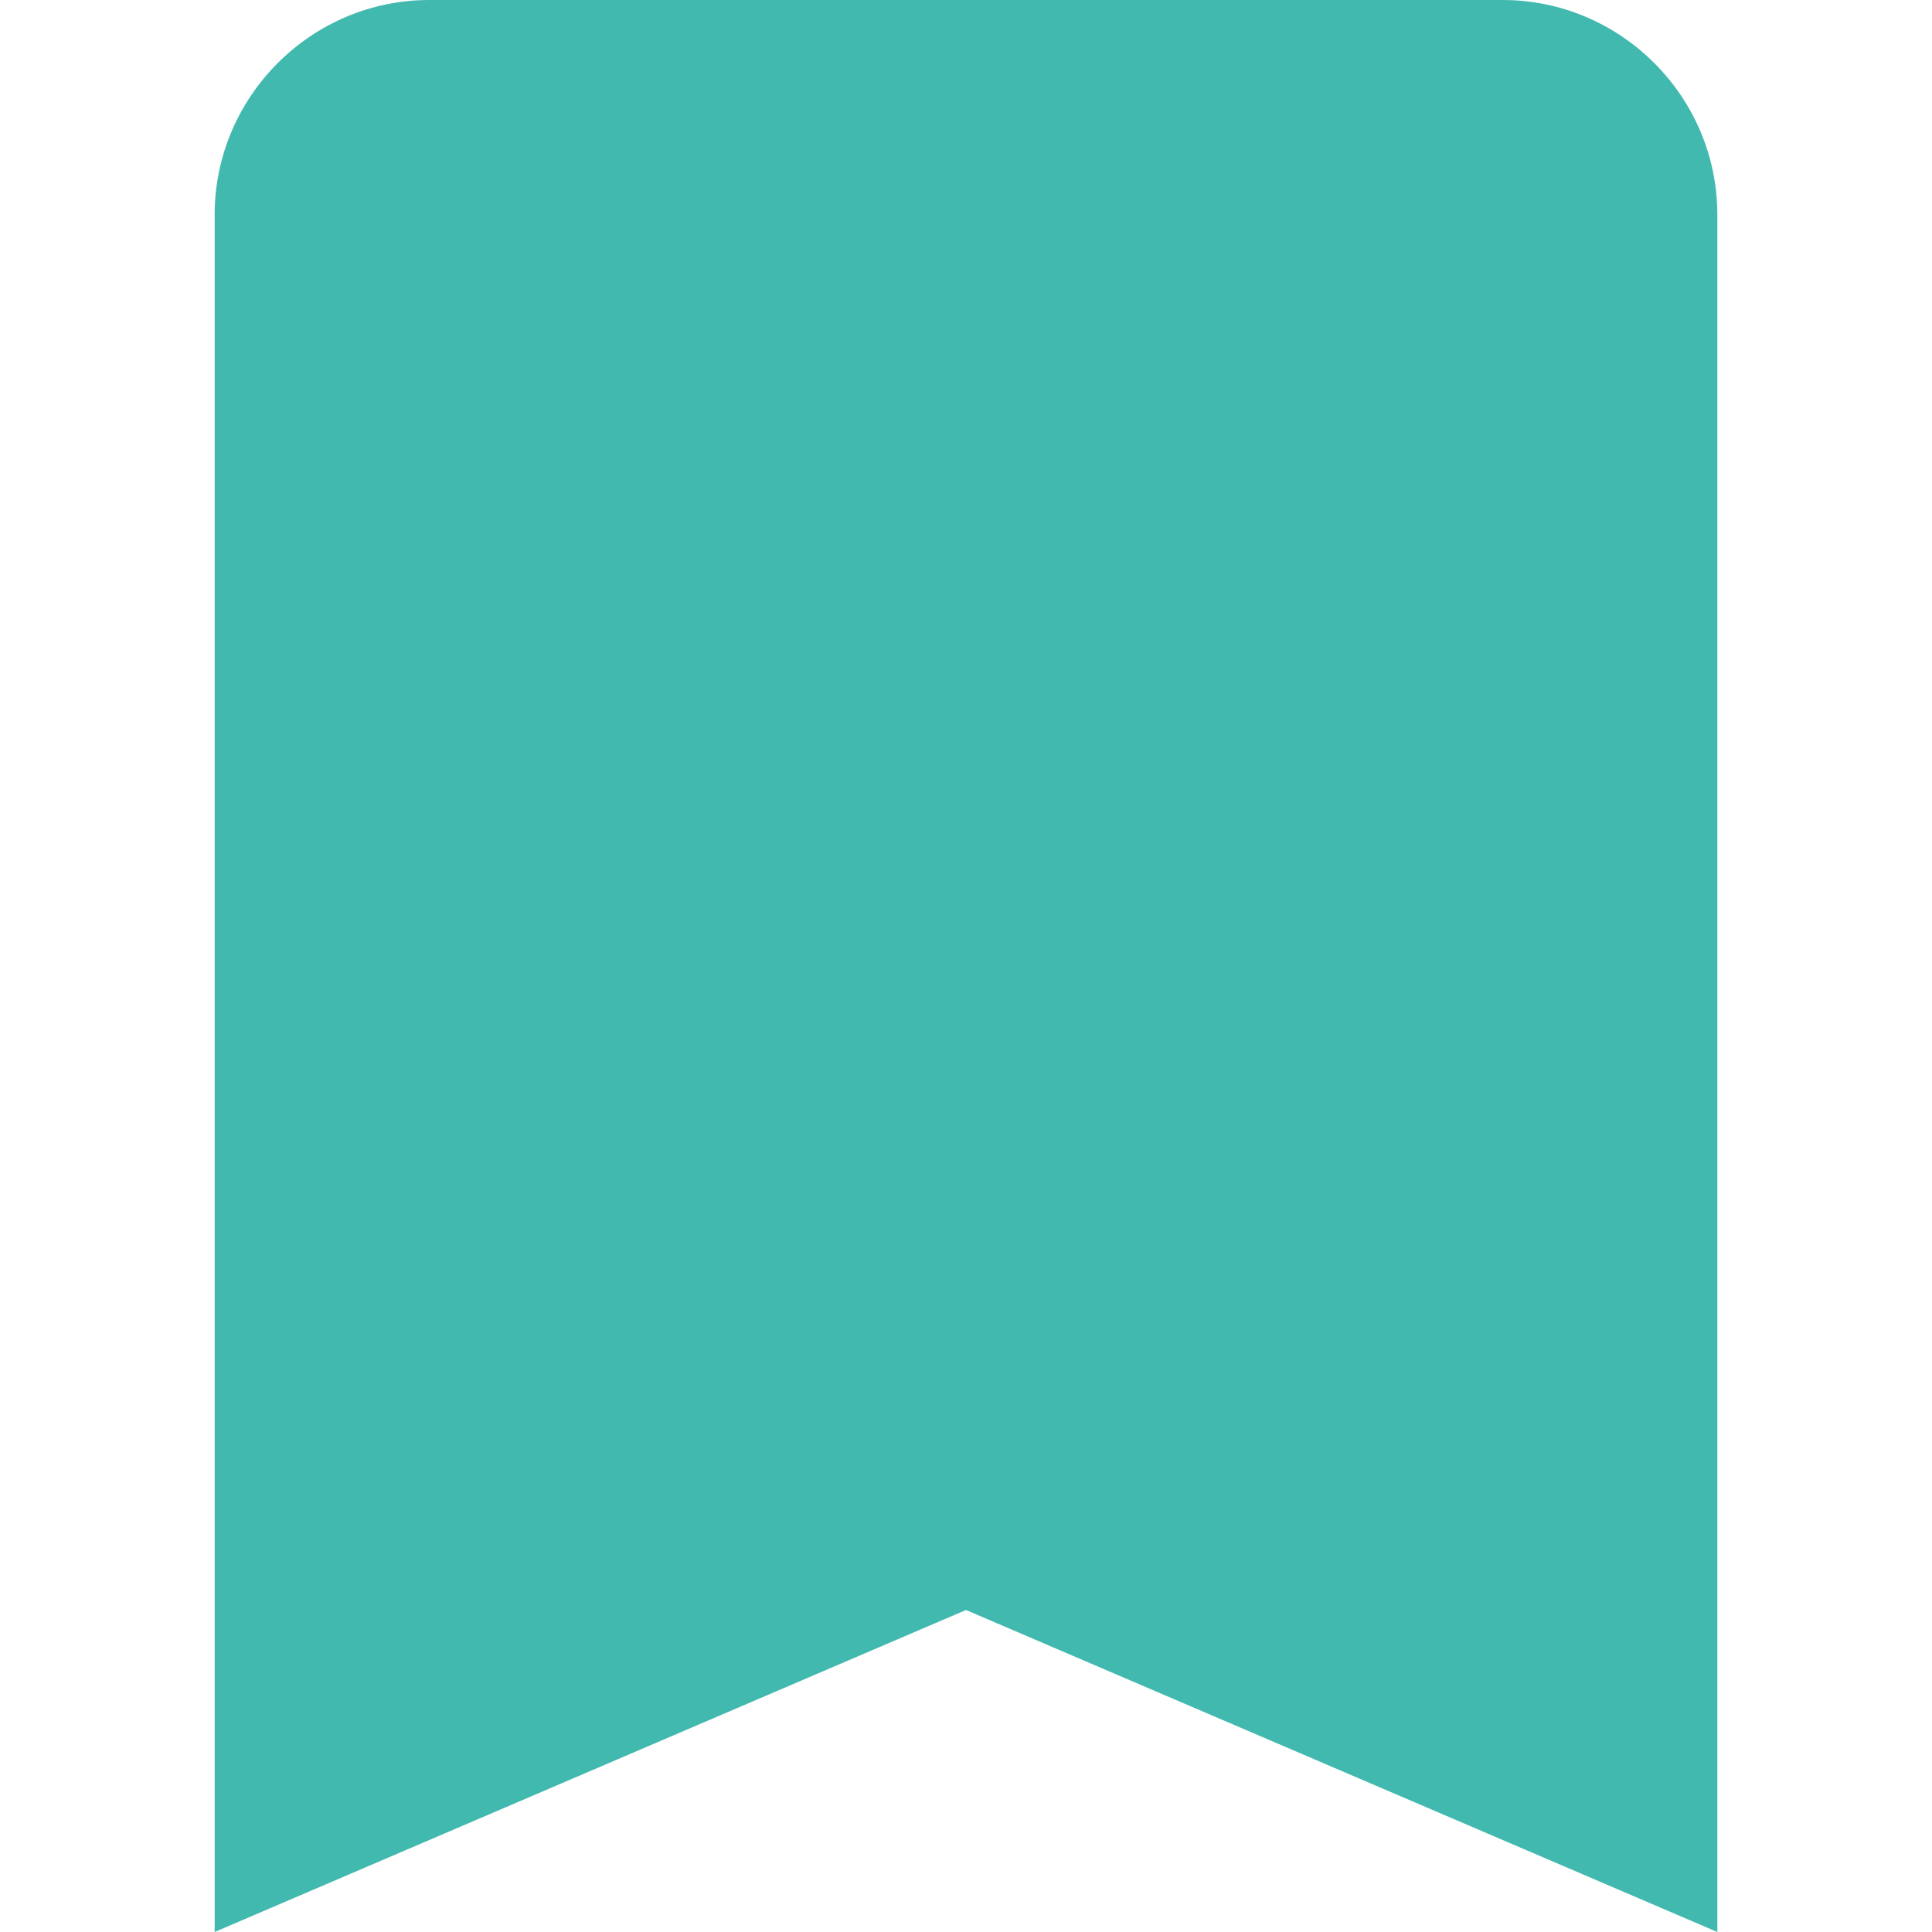
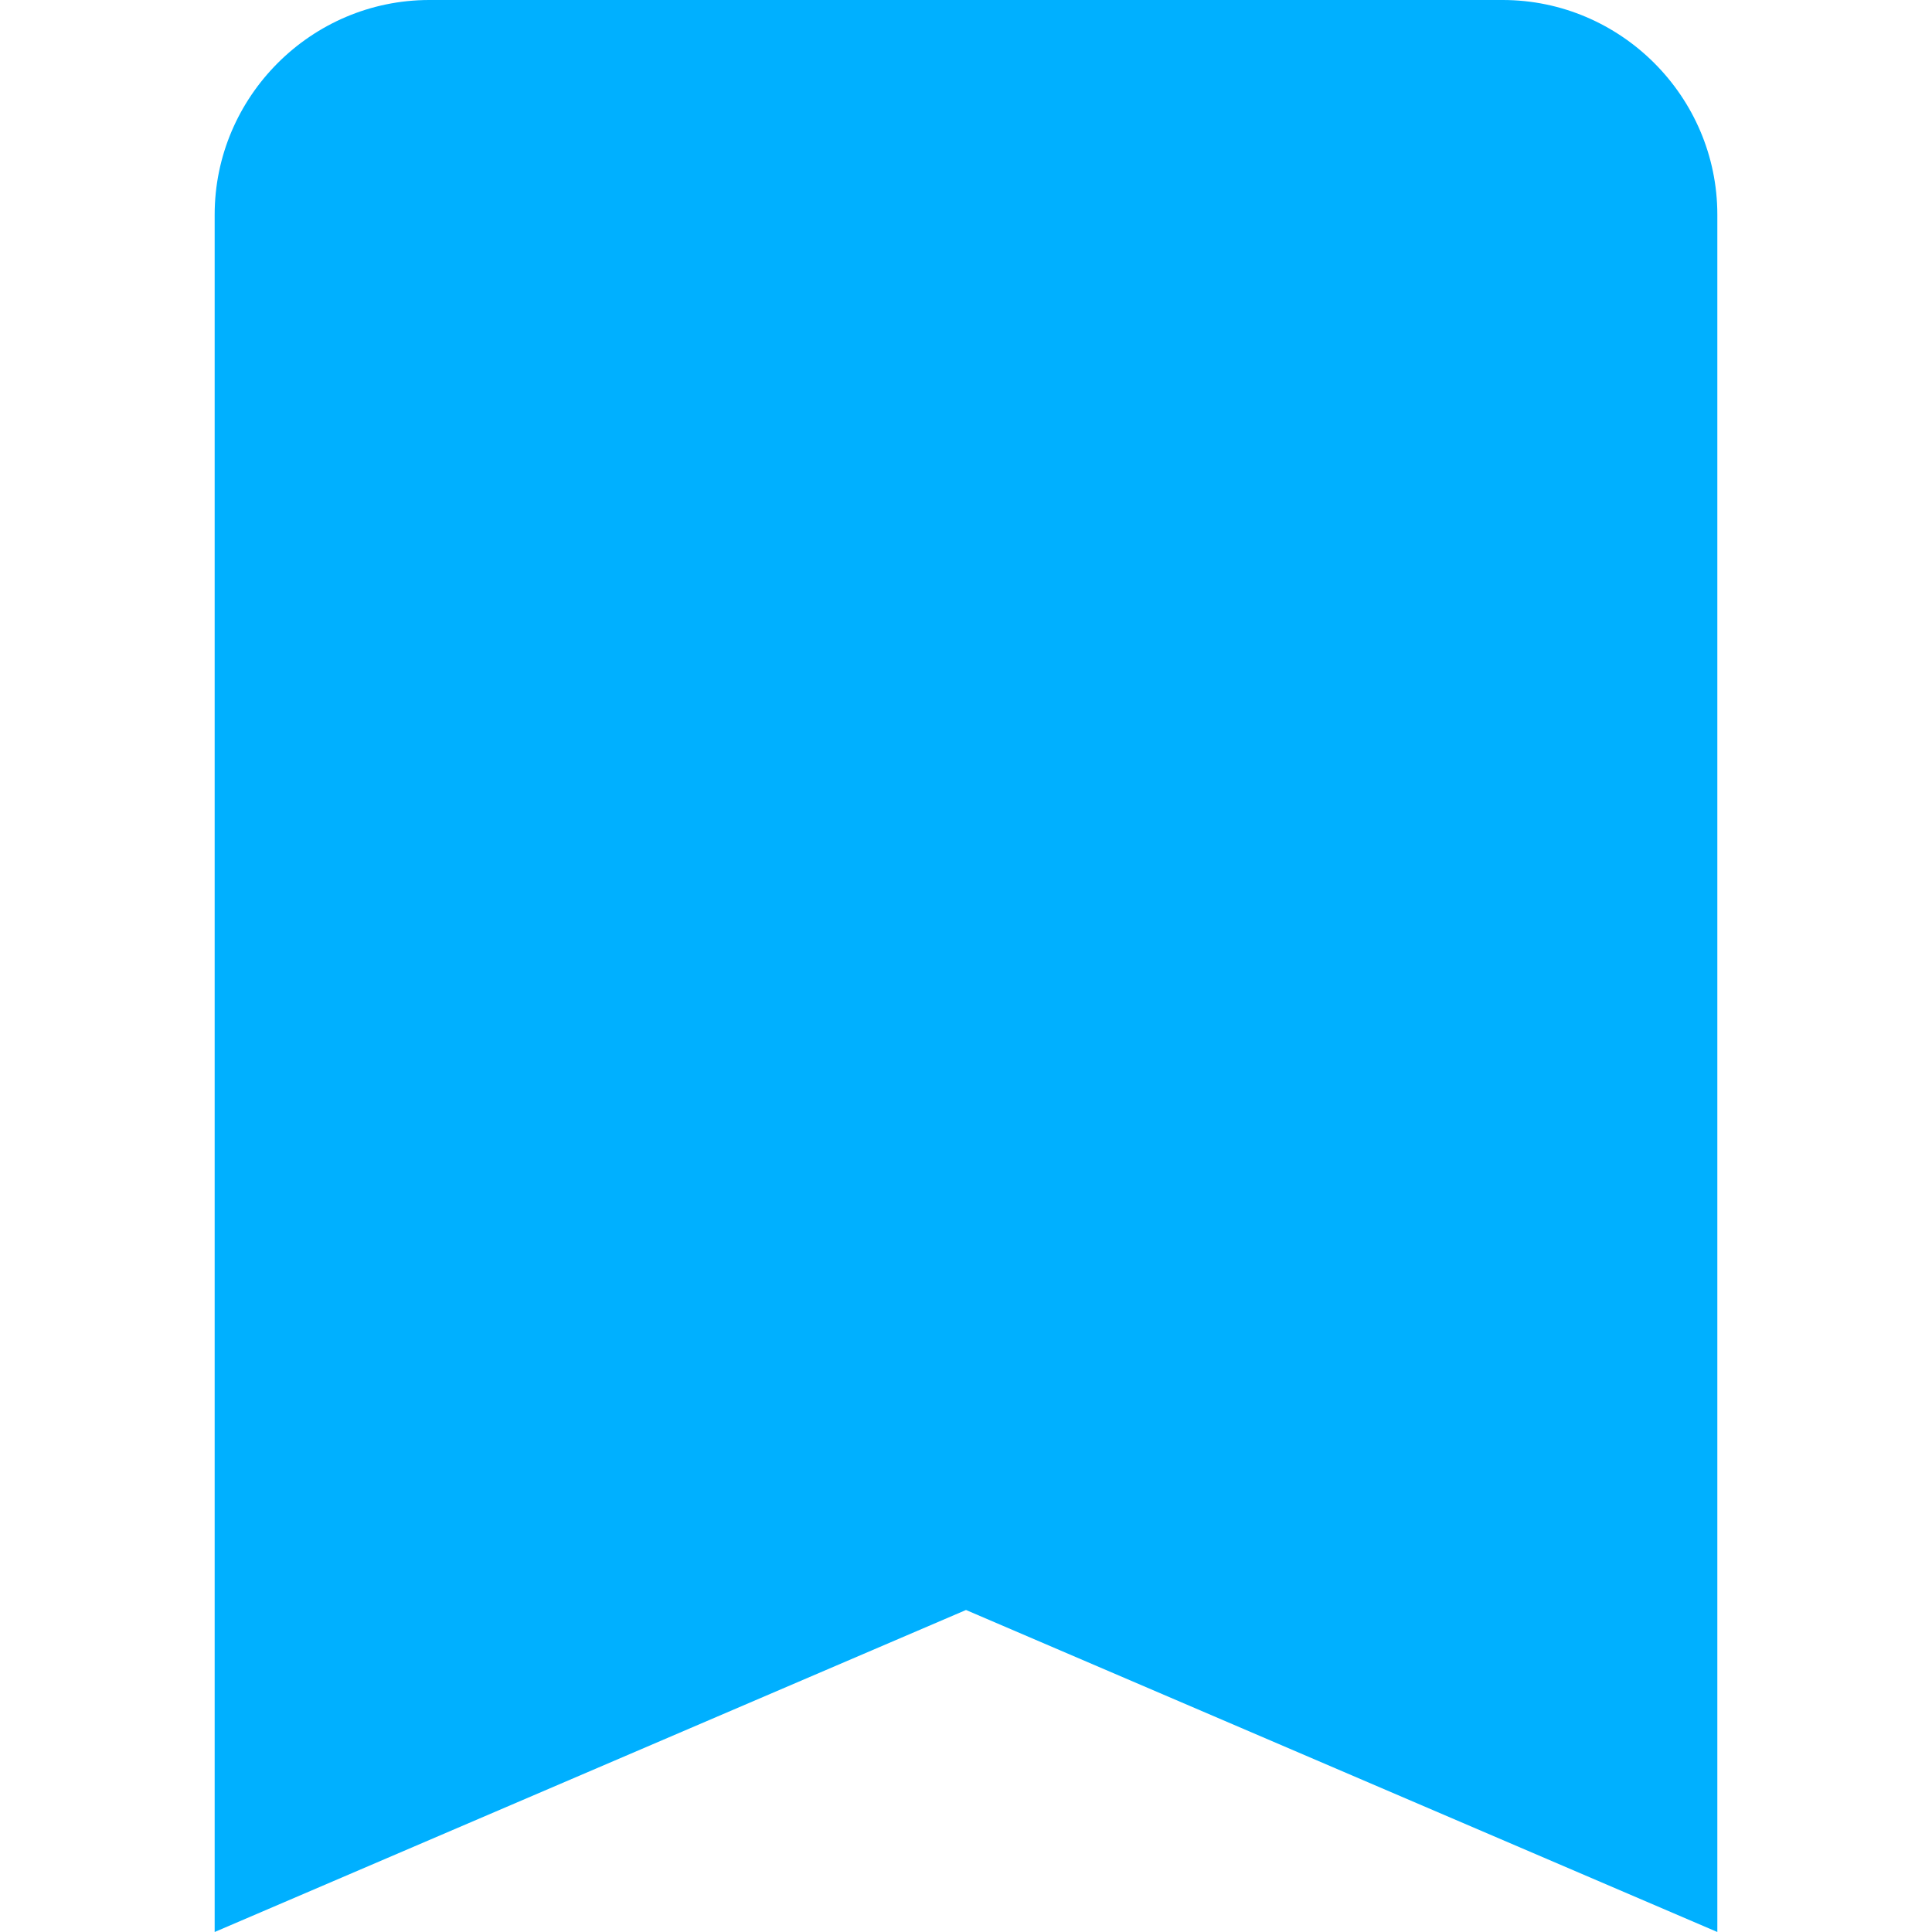
<svg xmlns="http://www.w3.org/2000/svg" version="1.1" id="Capa_1" x="0px" y="0px" viewBox="0 0 459 459" style="enable-background:new 0 0 459 459;" xml:space="preserve">
  <style type="text/css">
- 	.st0{fill:#41B9AF;}
+ 	.st0{fill:#00B0FF;}
</style>
  <g>
    <g id="bookmark">
      <path class="st0" d="M357,0H102C73.9,0,51,23,51,51v408l178.5-76.5L408,459V51C408,22.9,385,0,357,0z" />
    </g>
  </g>
</svg>
